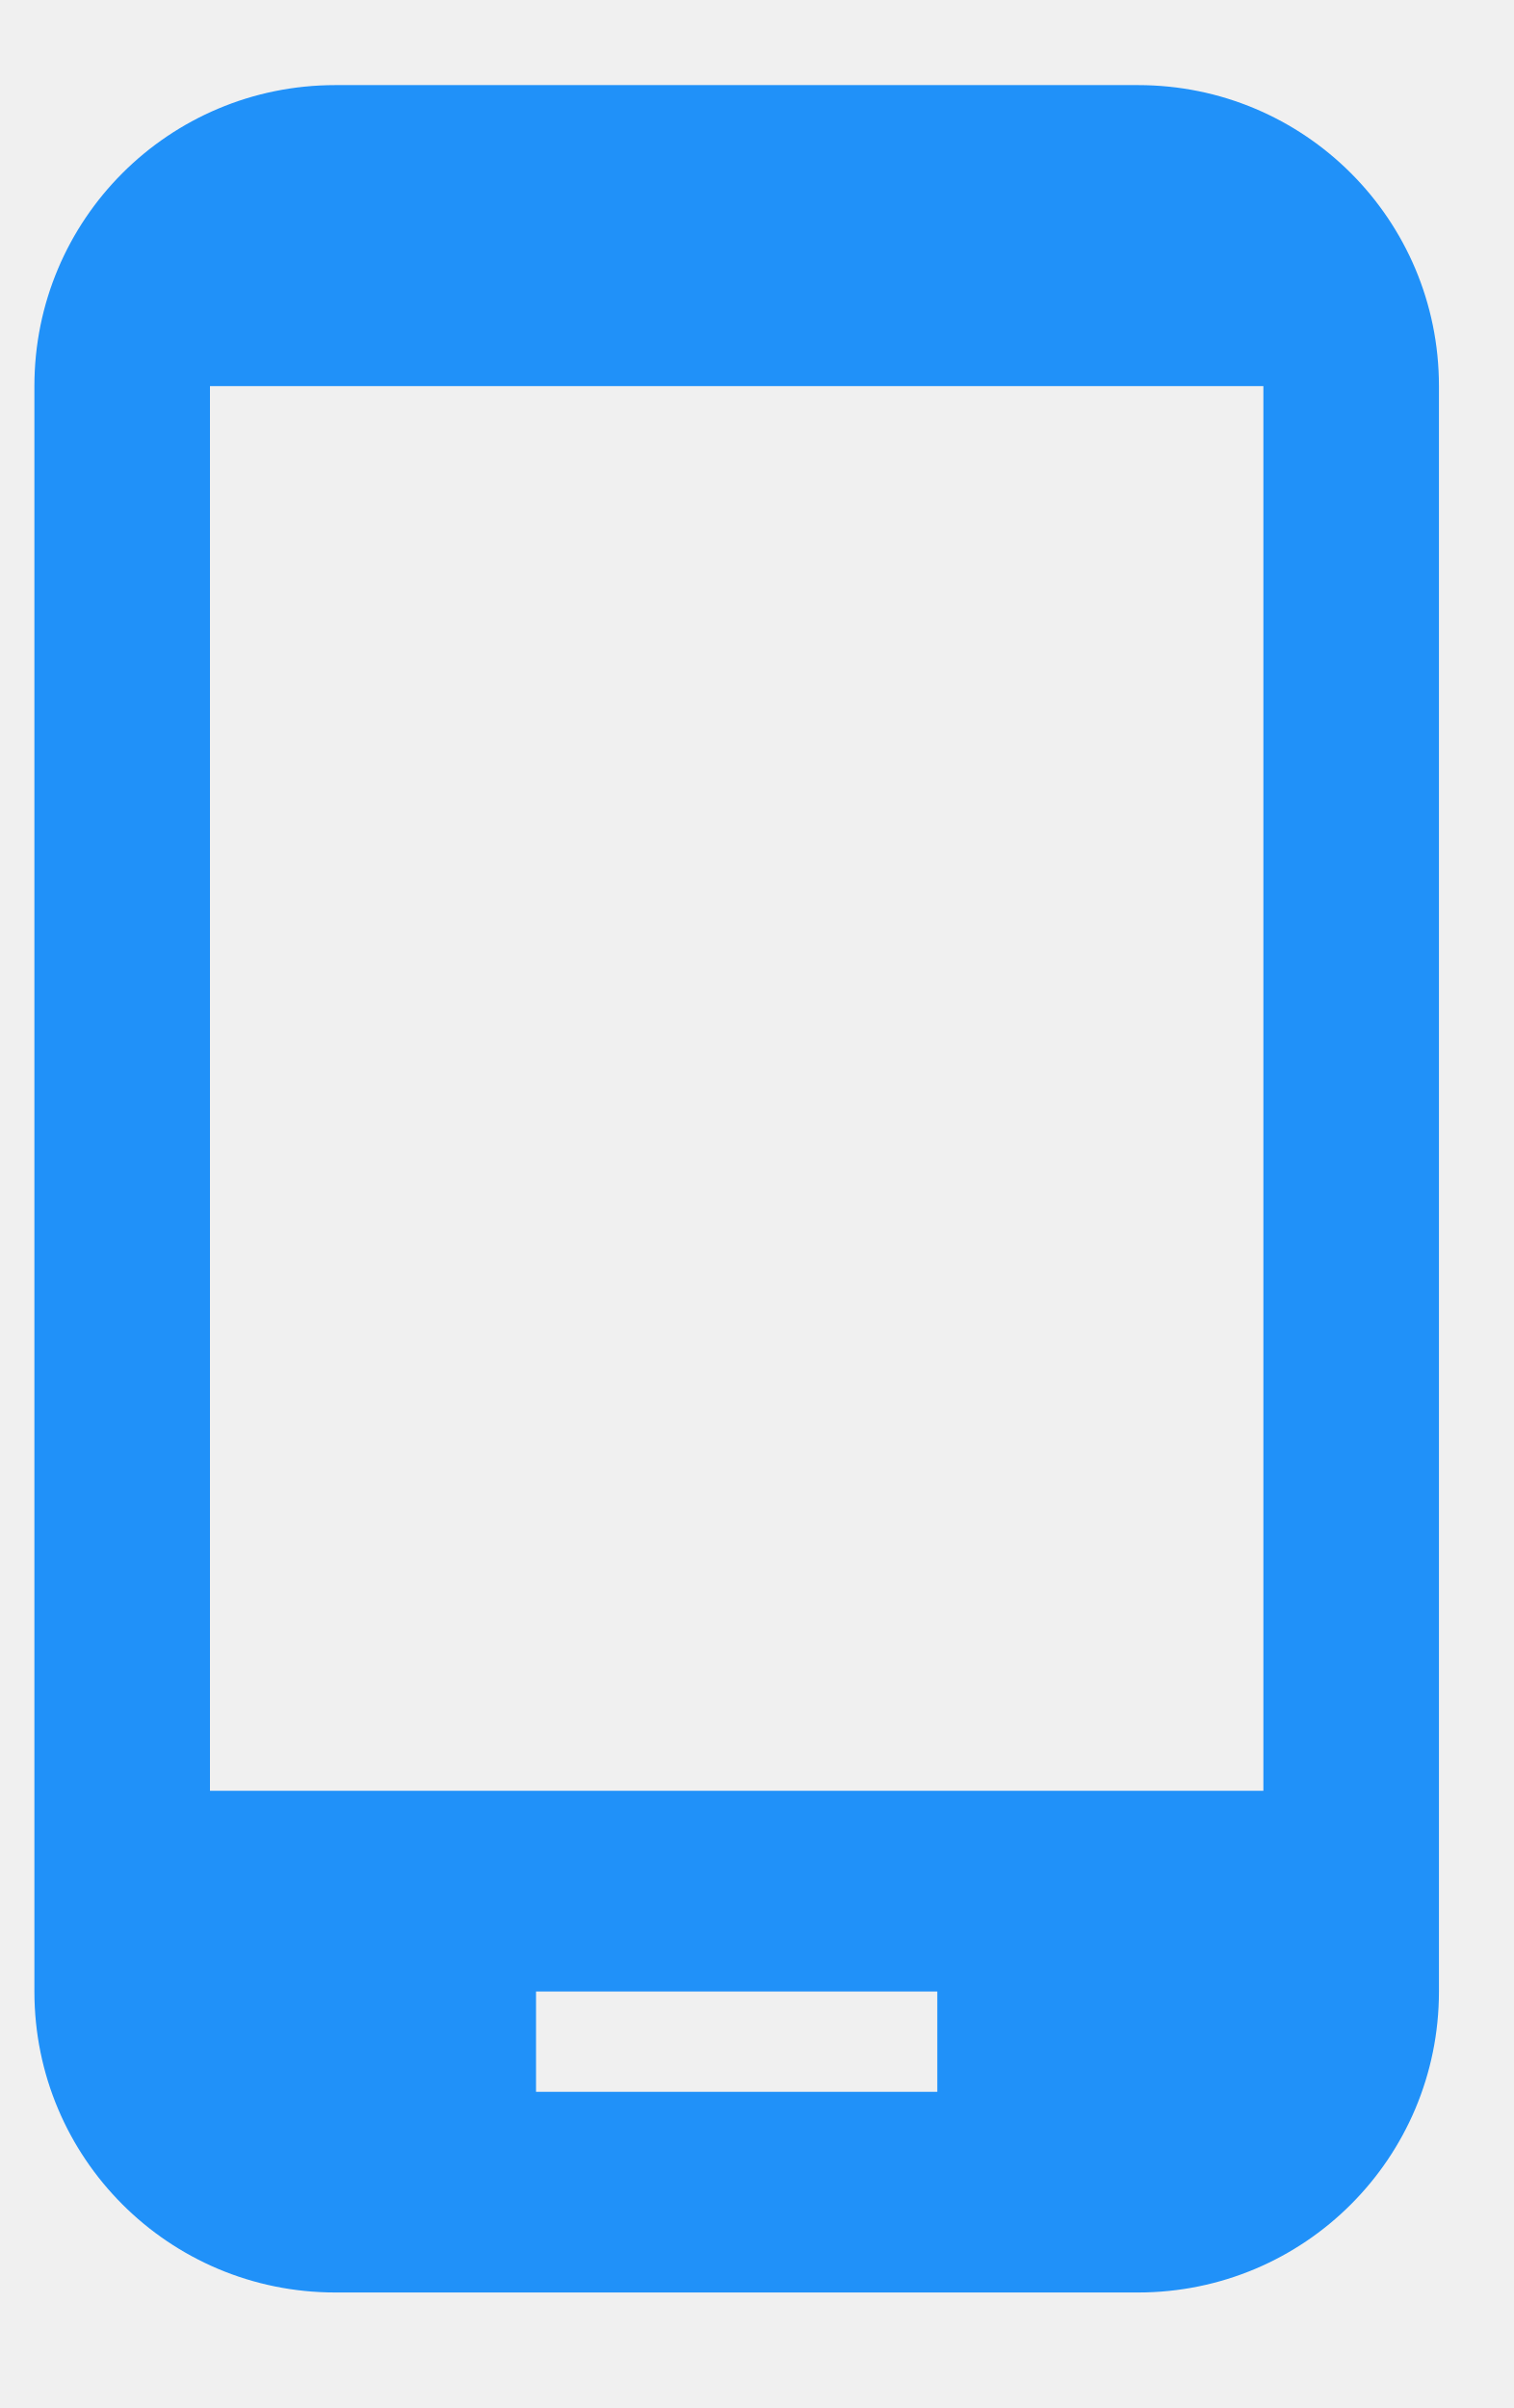
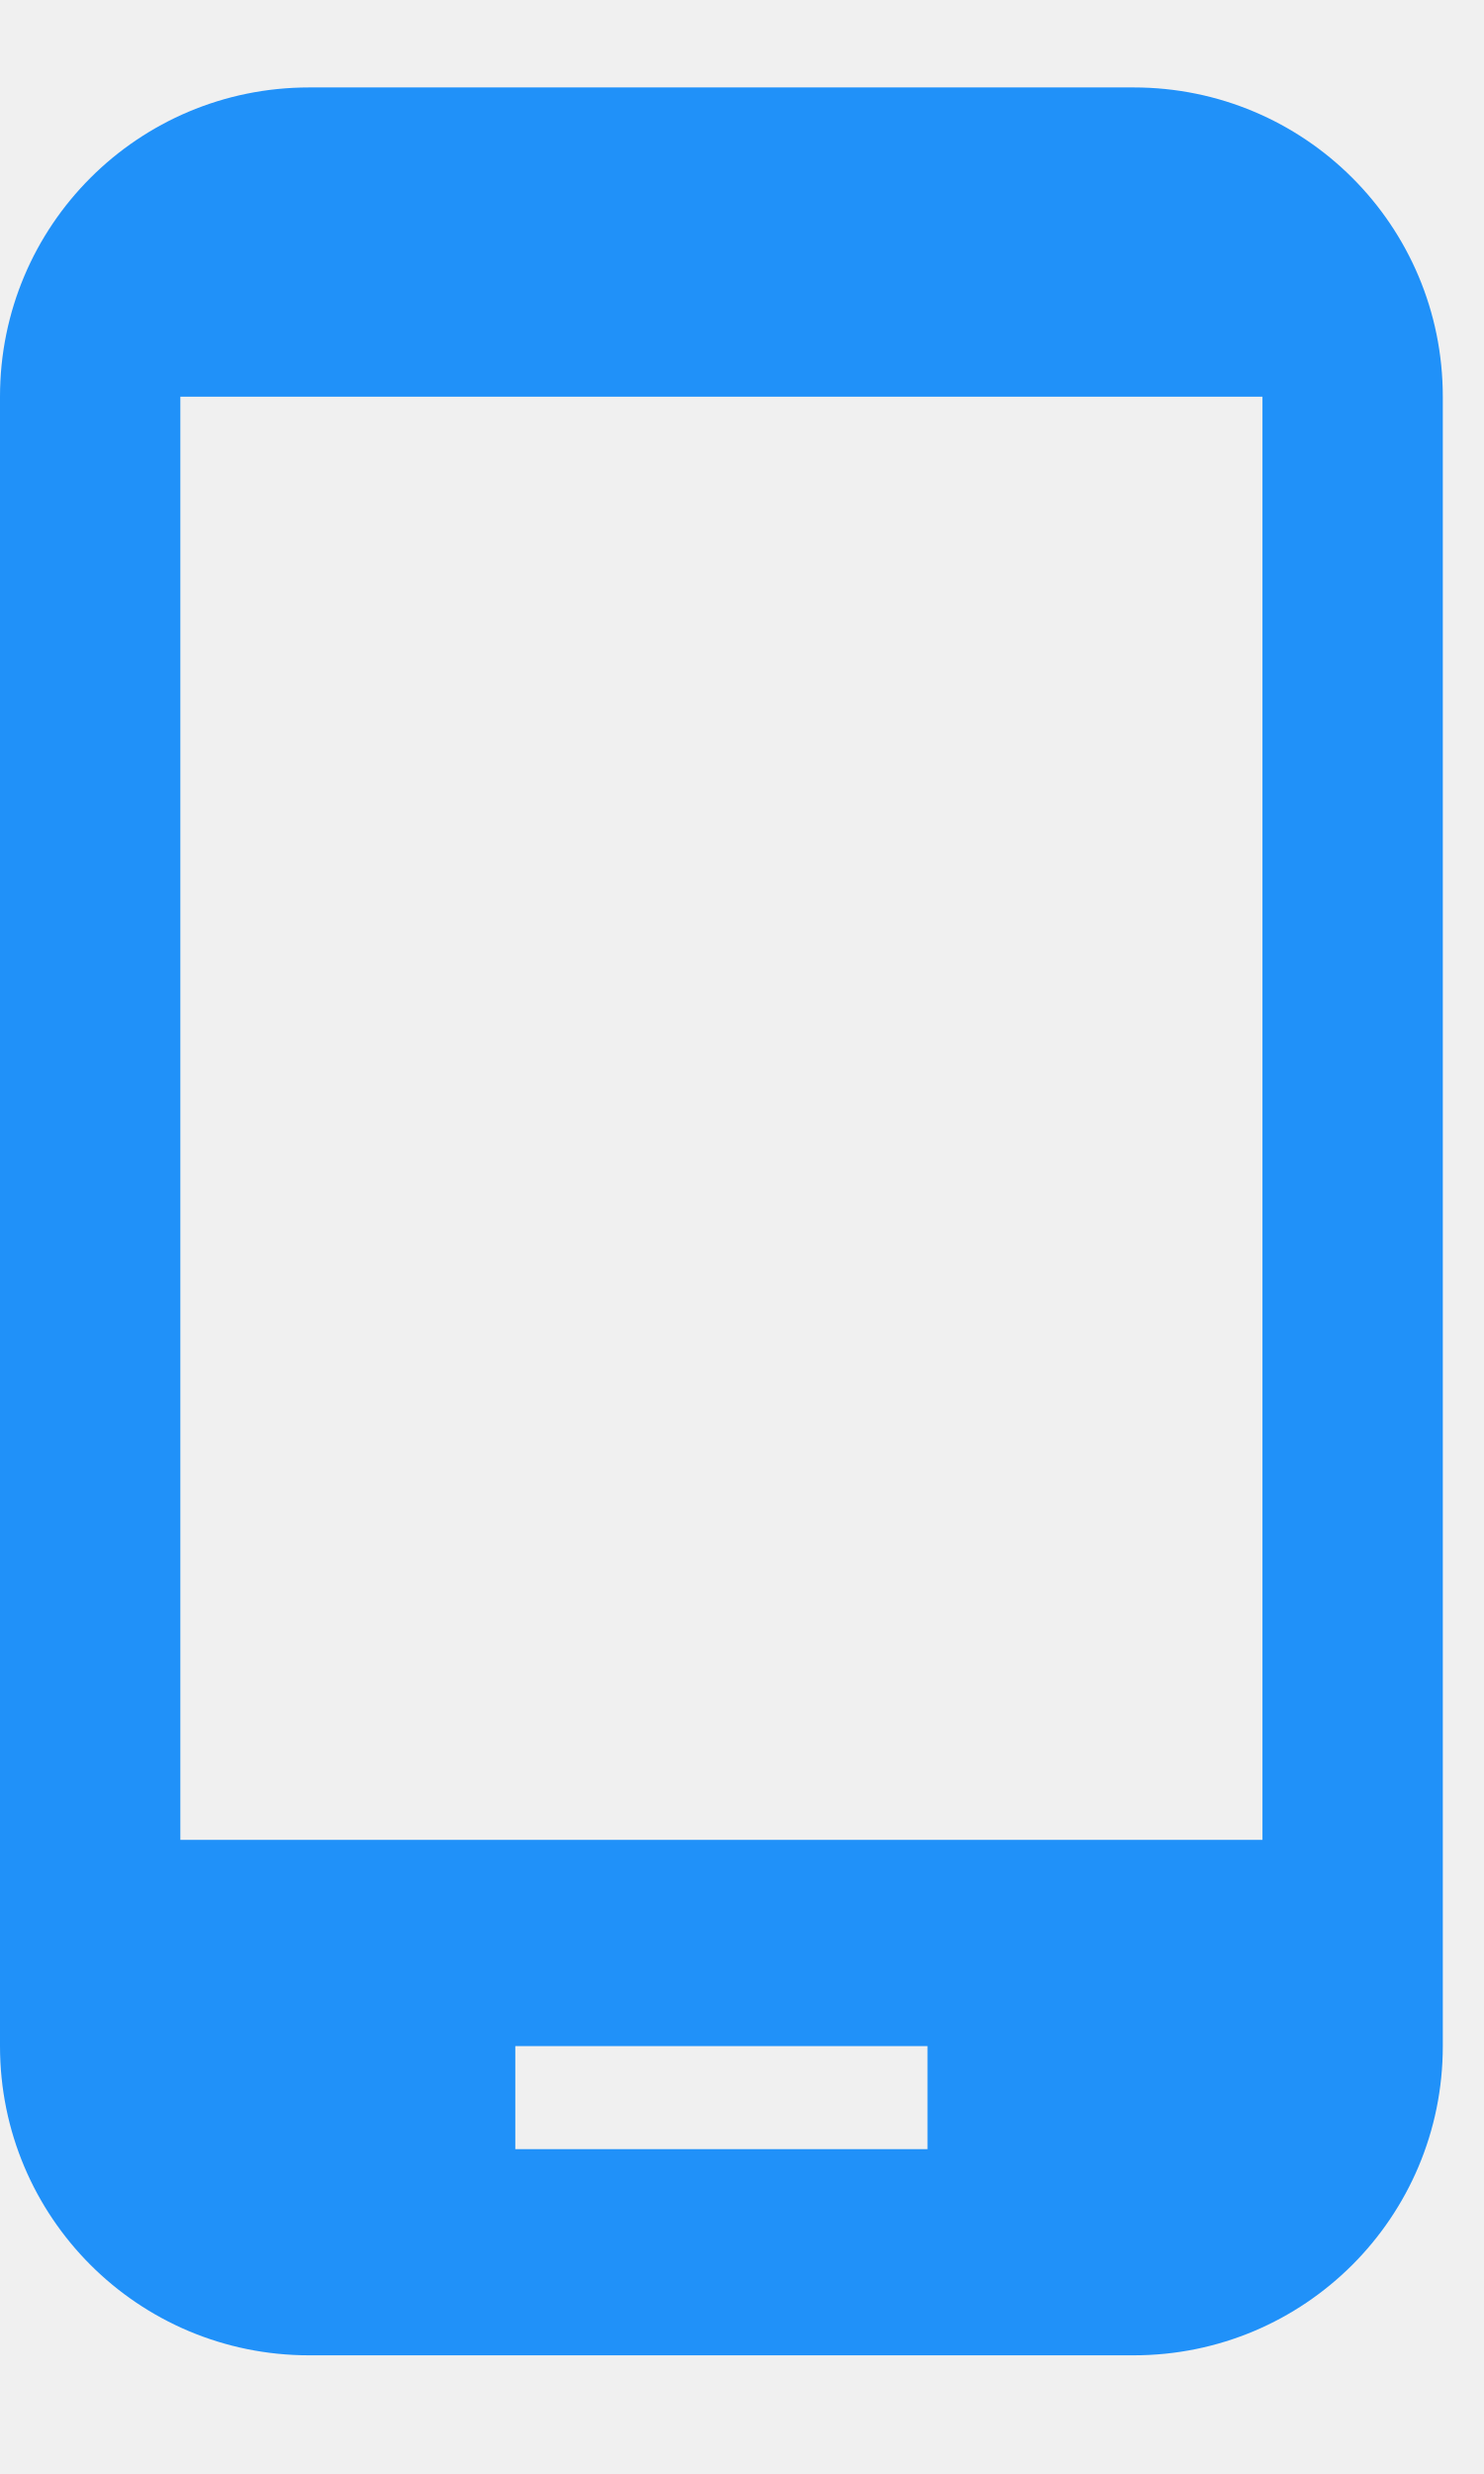
- <svg xmlns="http://www.w3.org/2000/svg" width="22" height="35" viewBox="0 0 22 35" fill="none">
-   <g clip-path="url(#clip0_67_7868)">
-     <path d="M16.542 1.237H4.875C2.454 1.237 0.5 3.191 0.5 5.612V28.946C0.5 31.366 2.454 33.321 4.875 33.321H16.542C18.962 33.321 20.917 31.366 20.917 28.946V5.612C20.917 3.191 18.962 1.237 16.542 1.237ZM13.625 30.404H7.792V28.946H13.625V30.404ZM18.365 26.029H3.052V5.612H18.365V26.029Z" fill="#2091F9" />
-   </g>
-   <defs>
-     <clipPath id="clip0_67_7868">
-       <rect width="21" height="34" fill="white" transform="translate(0.5 0.279297)" />
-     </clipPath>
-   </defs>
+ <svg xmlns="http://www.w3.org/2000/svg" width="21" height="35" viewBox="0 0 21 35" fill="none">
+   <path d="M16.042 1.237H4.375C1.954 1.237 0 3.191 0 5.612V28.946C0 31.366 1.954 33.321 4.375 33.321H16.042C18.462 33.321 20.417 31.366 20.417 28.946V5.612C20.417 3.191 18.462 1.237 16.042 1.237ZM13.125 30.404H7.292V28.946H13.125V30.404ZM17.865 26.029H2.552V5.612H17.865V26.029Z" fill="#2091F9" />
</svg>
